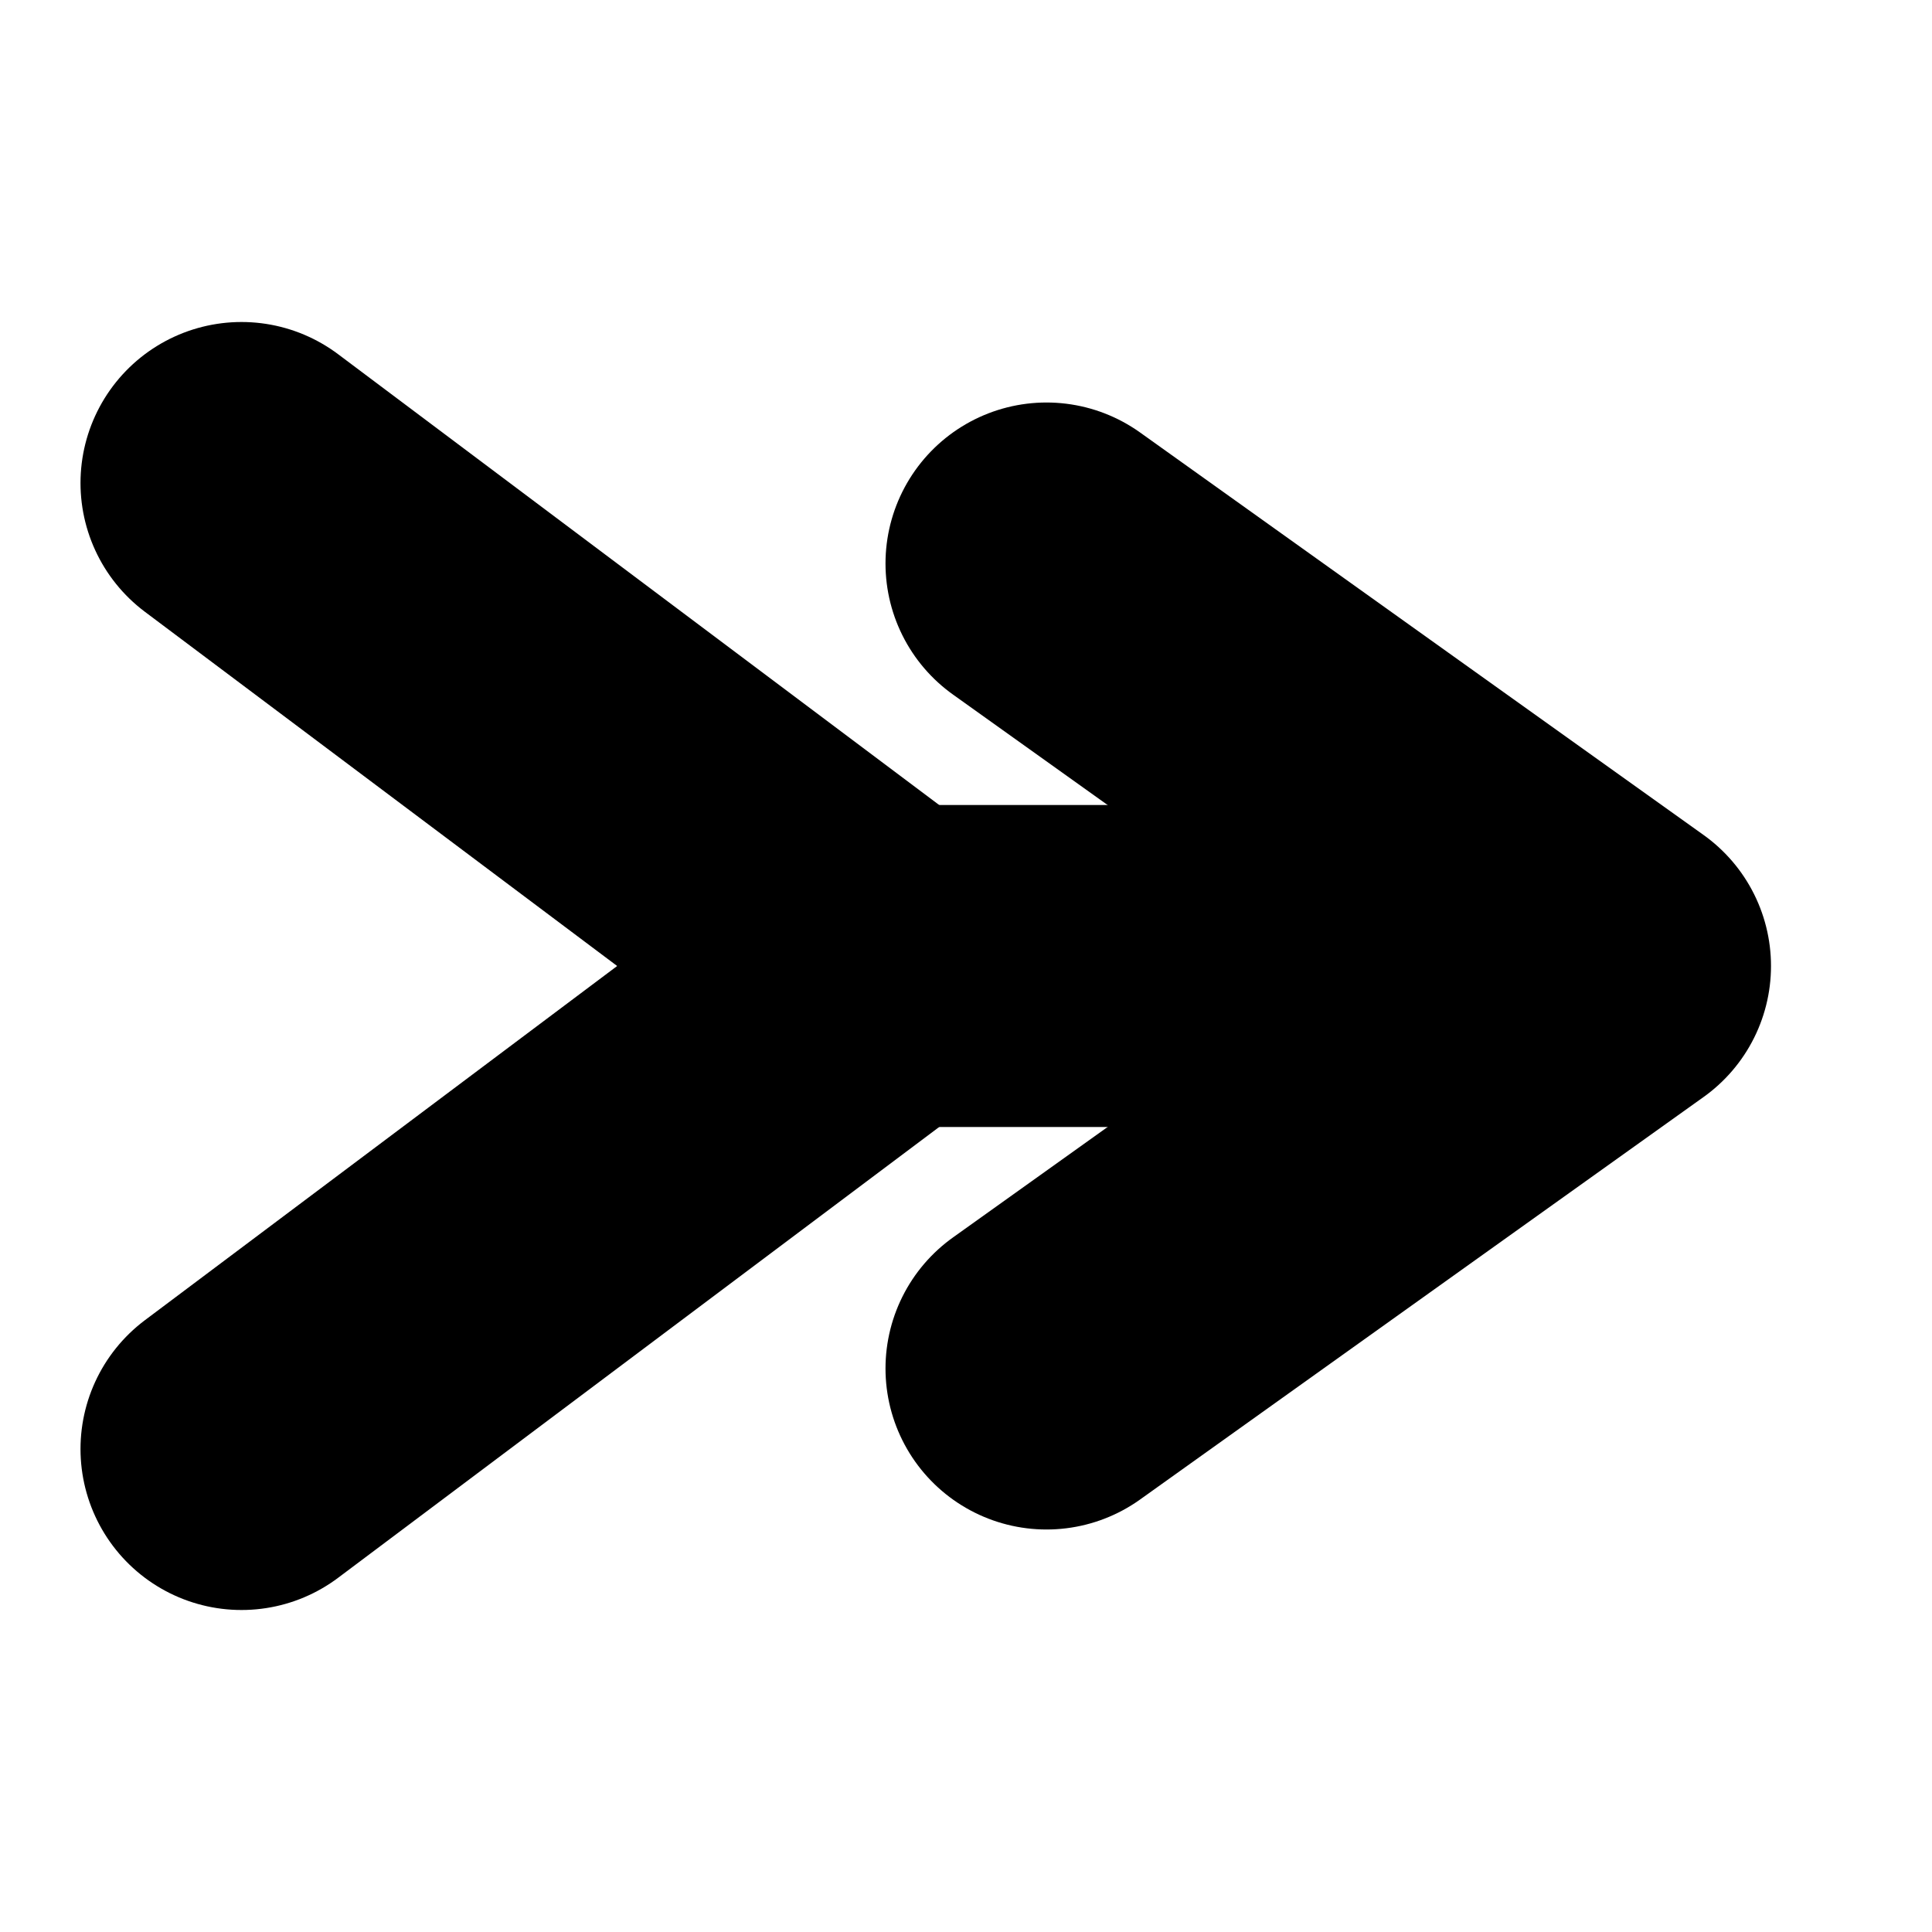
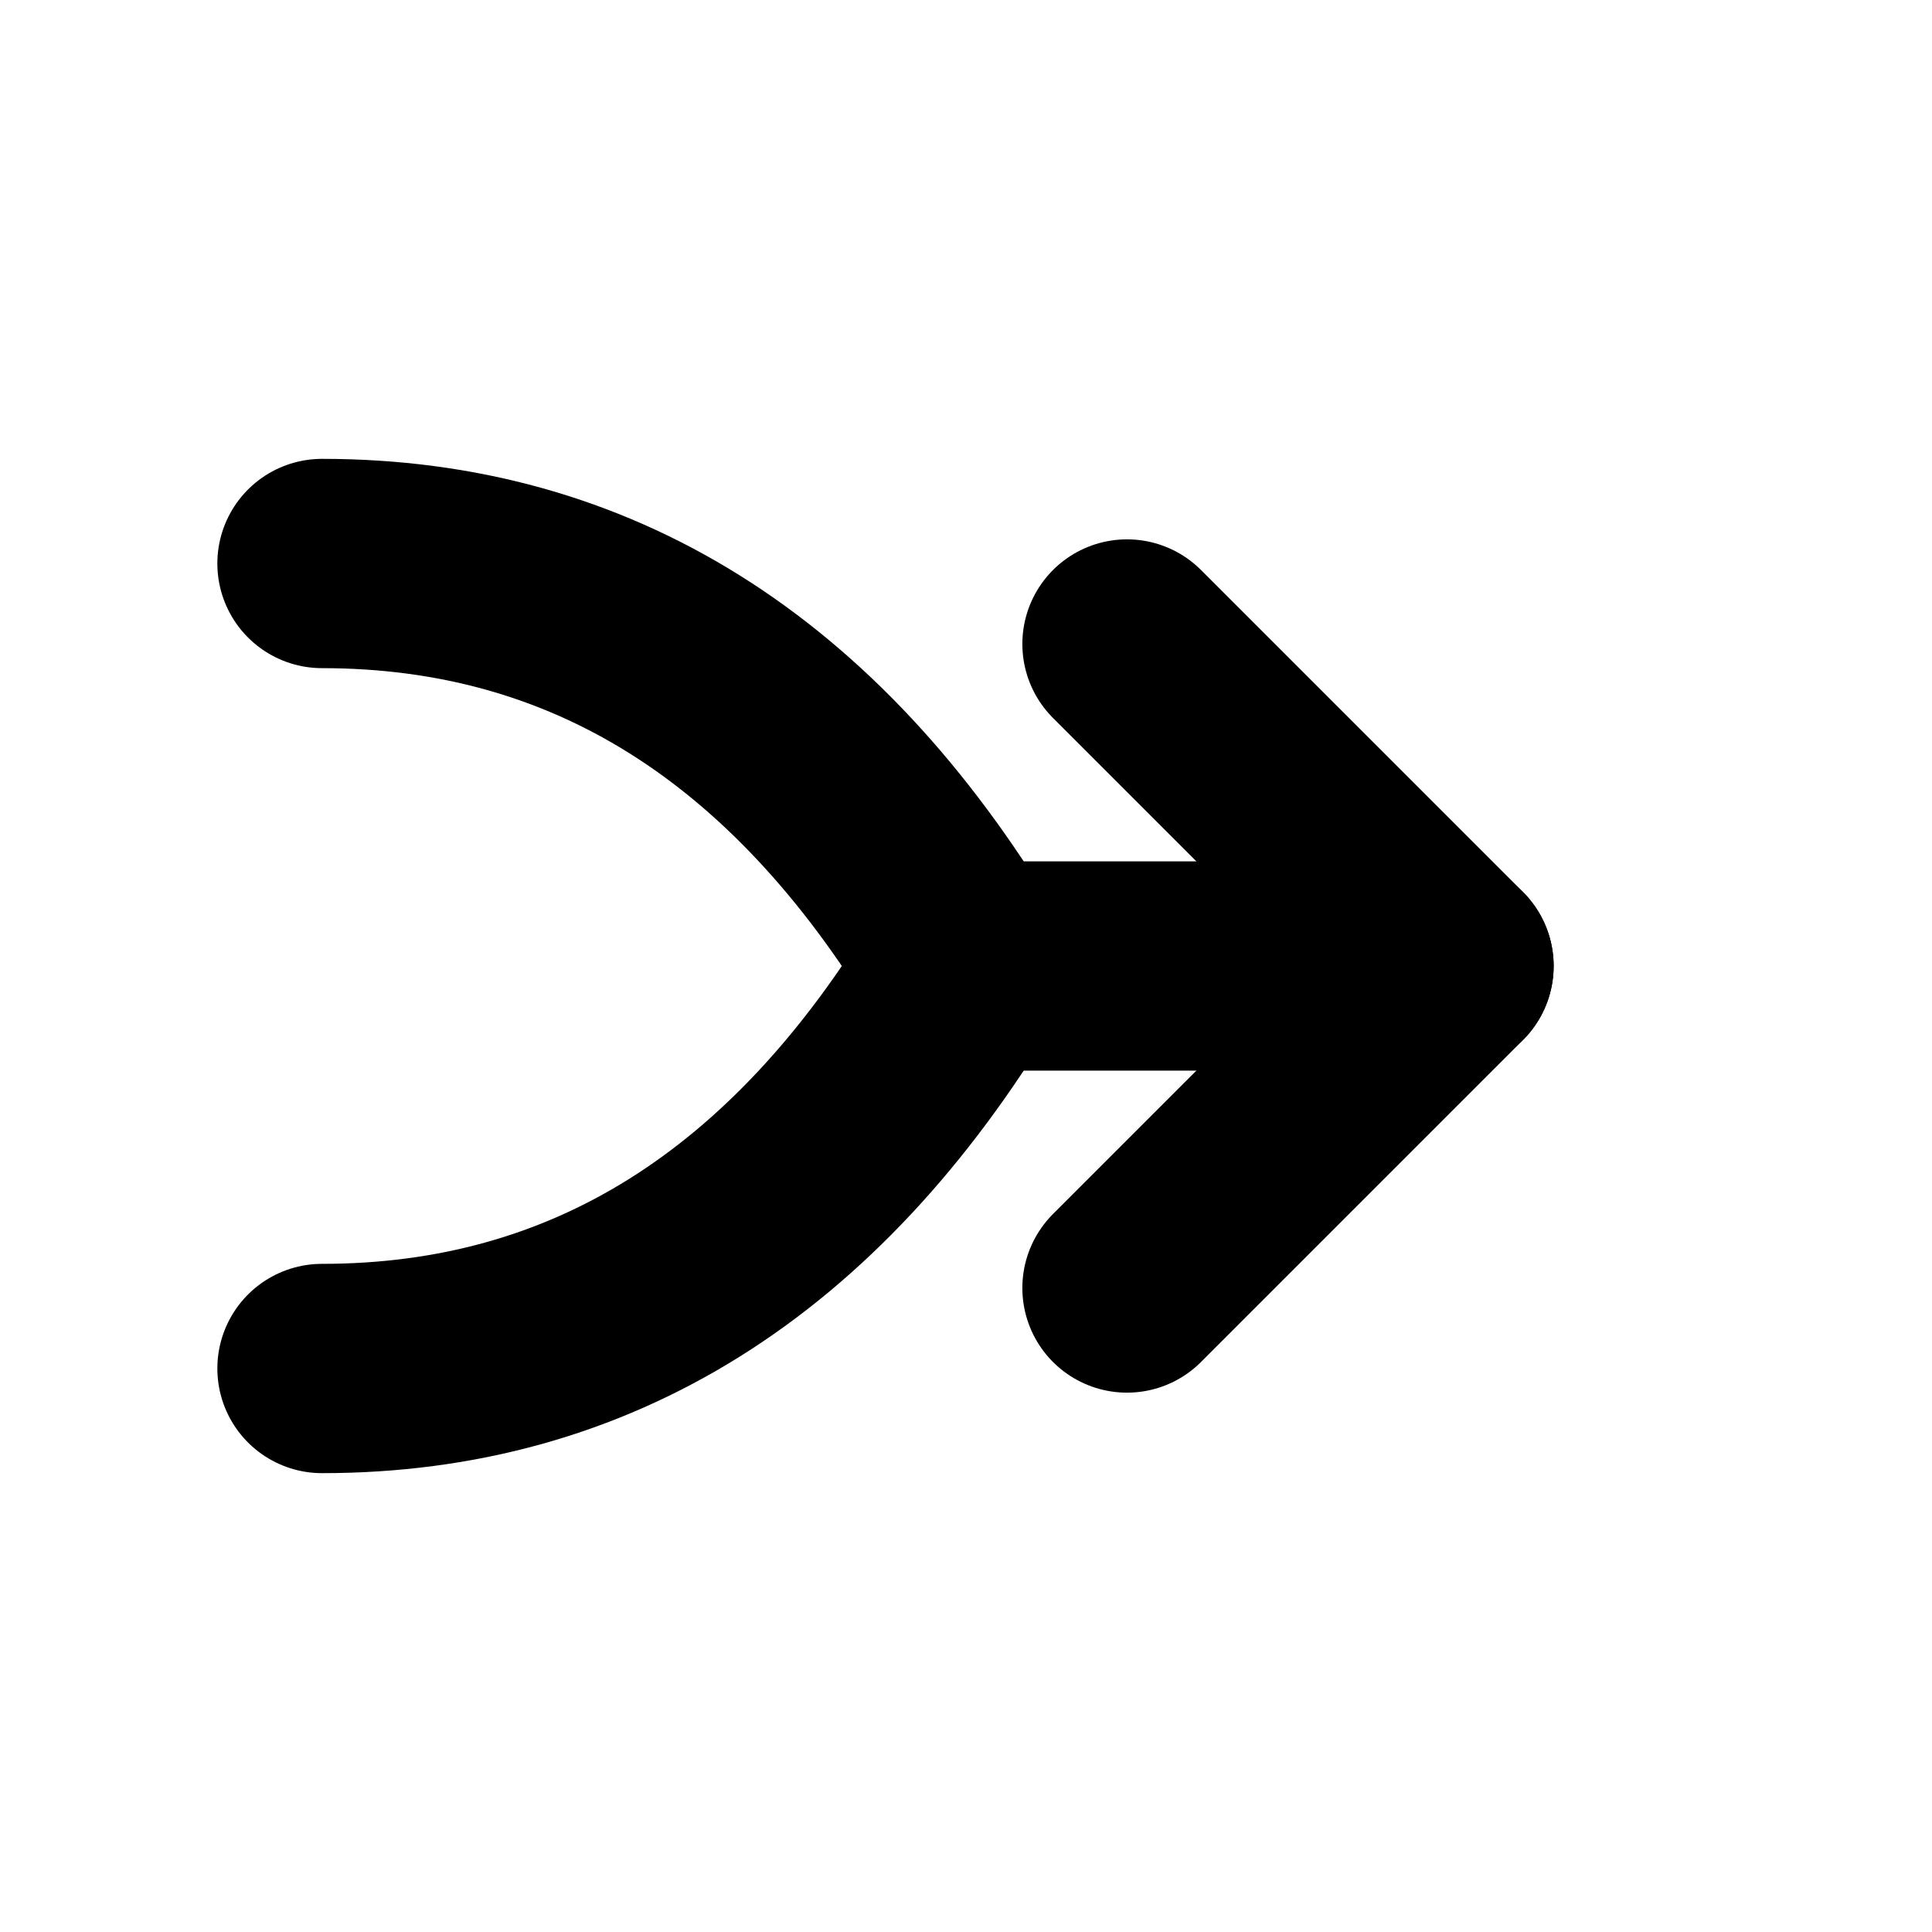
- <svg xmlns="http://www.w3.org/2000/svg" viewBox="0 0 24 24" fill="none" stroke="currentColor" stroke-width="4" stroke-linecap="round" stroke-linejoin="round" aria-hidden="true">
-   <path d="M3,6 L11,12" />
-   <path d="M3,18 L11,12" />
-   <path d="M11,12 H16" />
-   <path d="m13,7 7,5 -7,5" />
+ <svg xmlns="http://www.w3.org/2000/svg" viewBox="0 0 24 24" fill="none" stroke="currentColor" stroke-width="2.6" stroke-linecap="round" stroke-linejoin="round" aria-hidden="true">
+   <path d="M4,7 Q9,7 12,12" />
+   <path d="M4,17 Q9,17 12,12" />
+   <path d="M12,12 H18" />
+   <path d="m14,8 4,4 -4,4" />
</svg>
